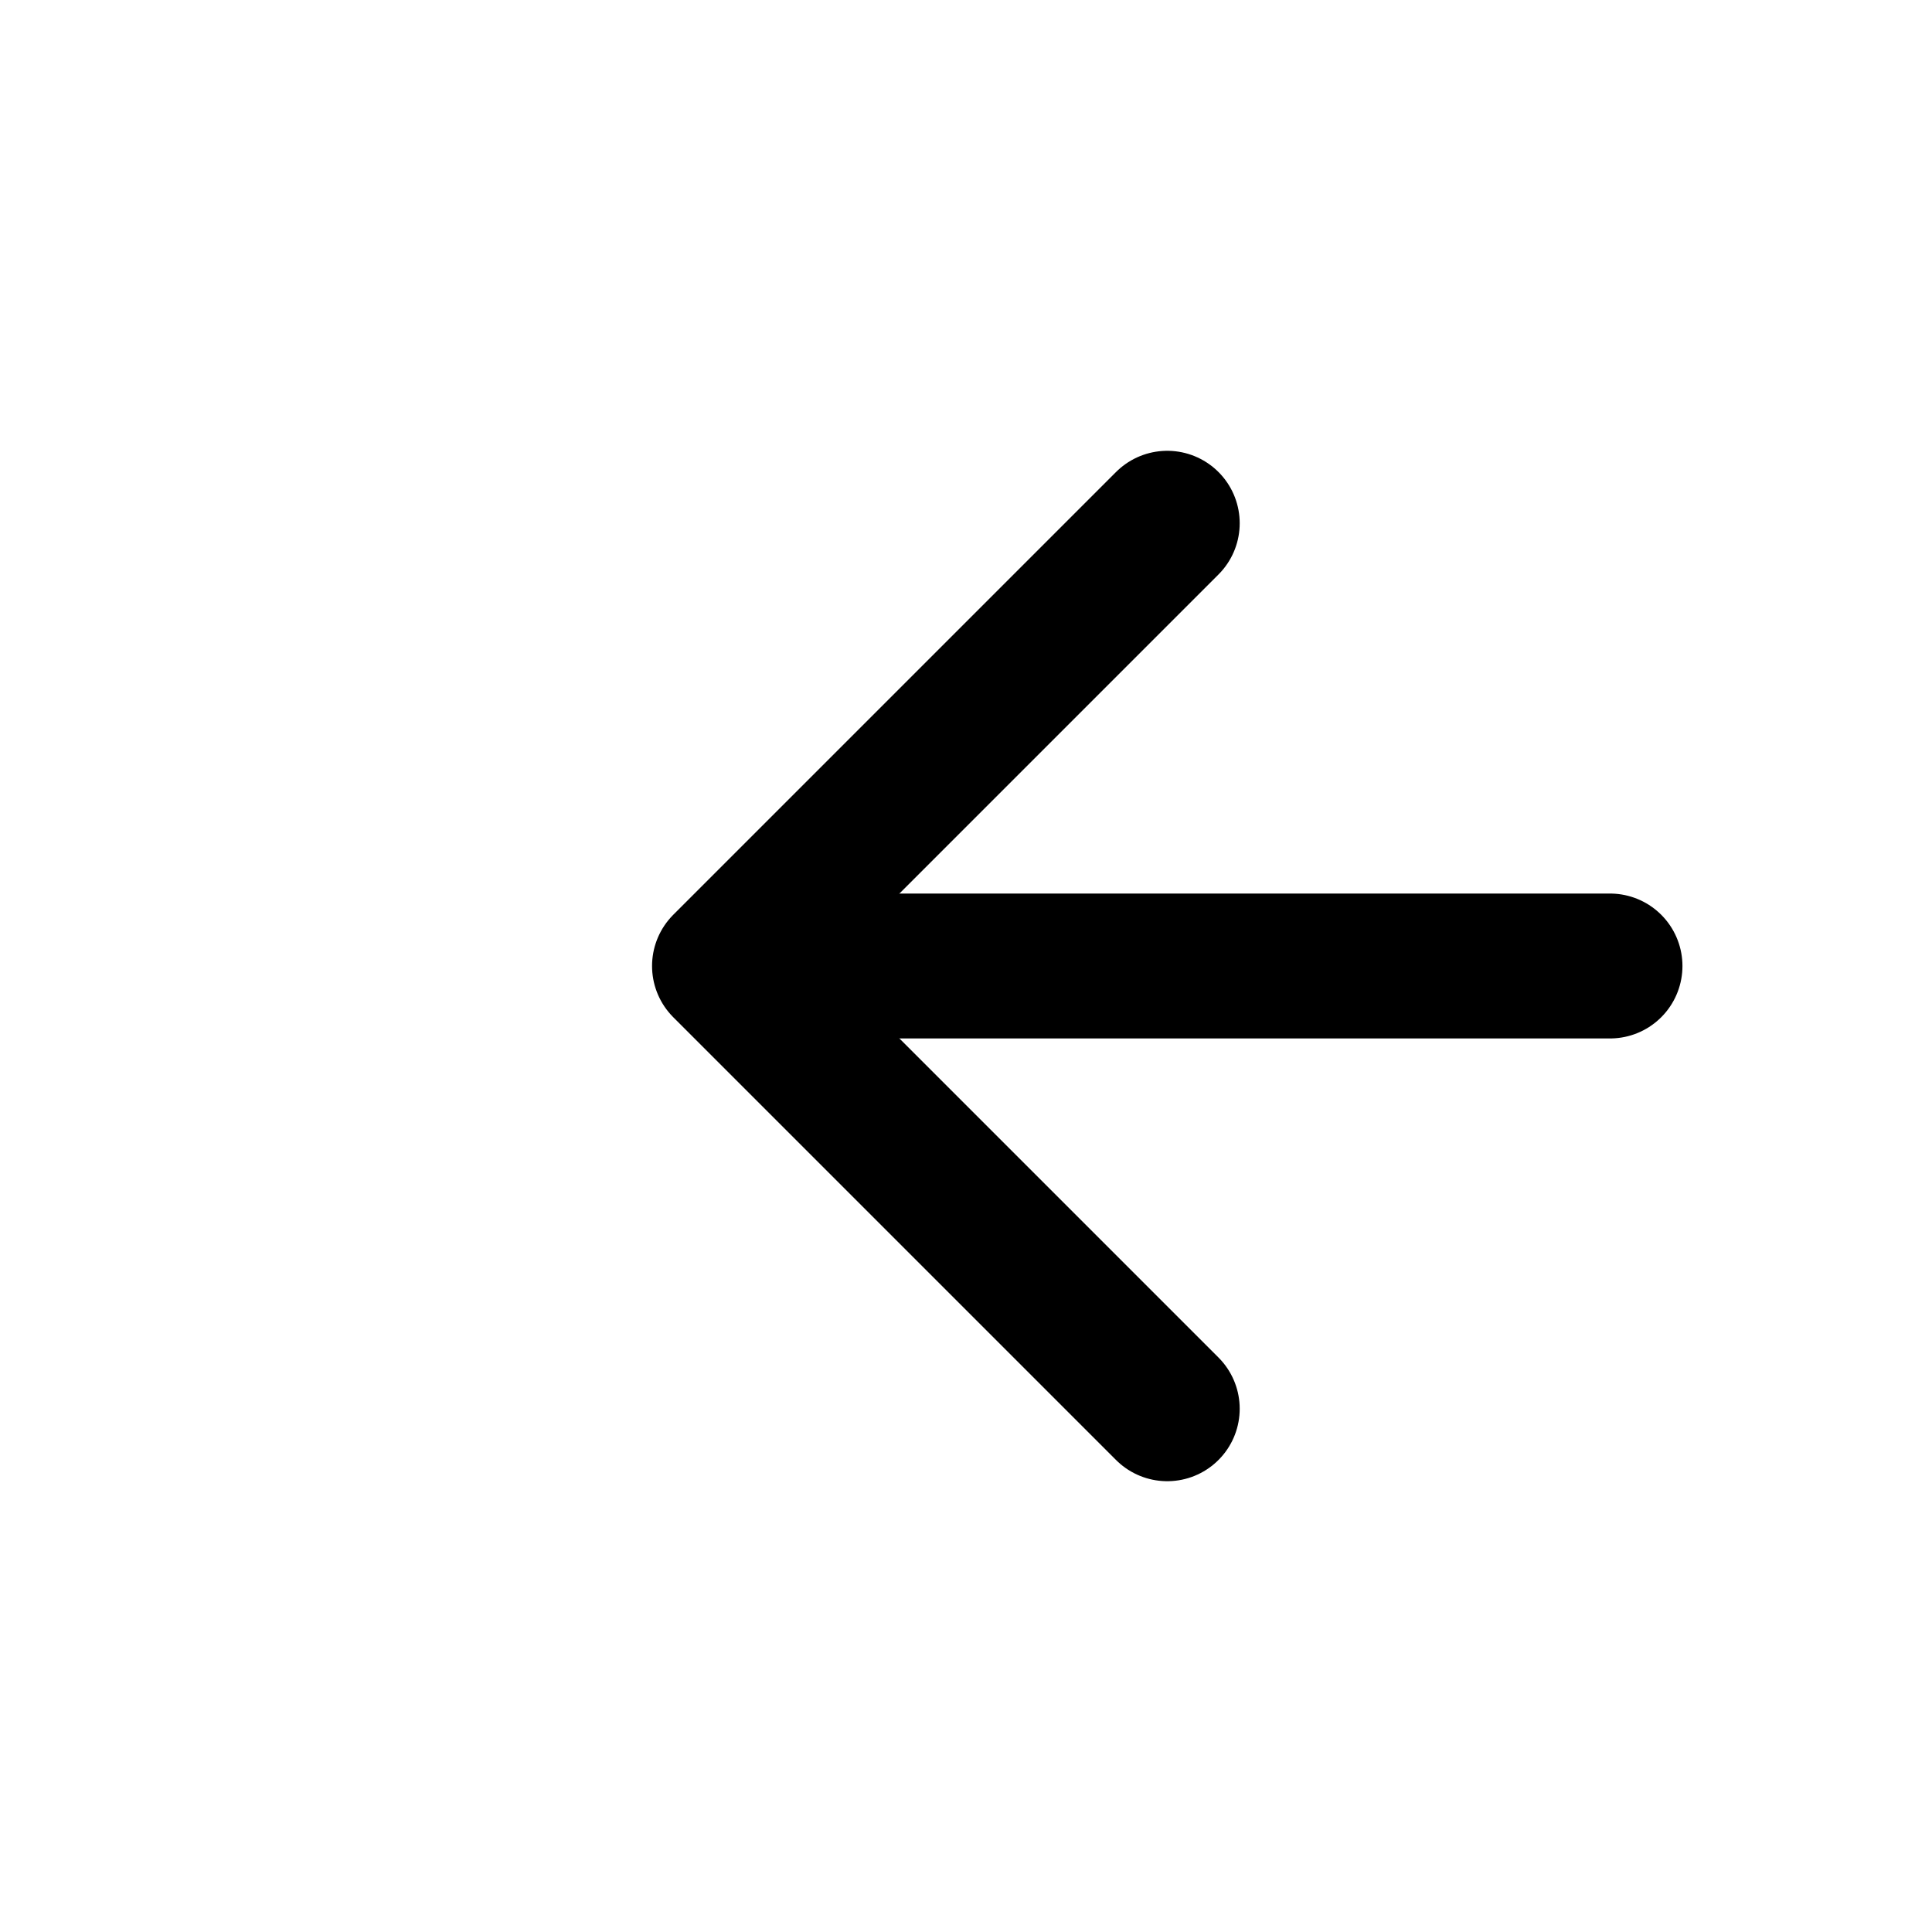
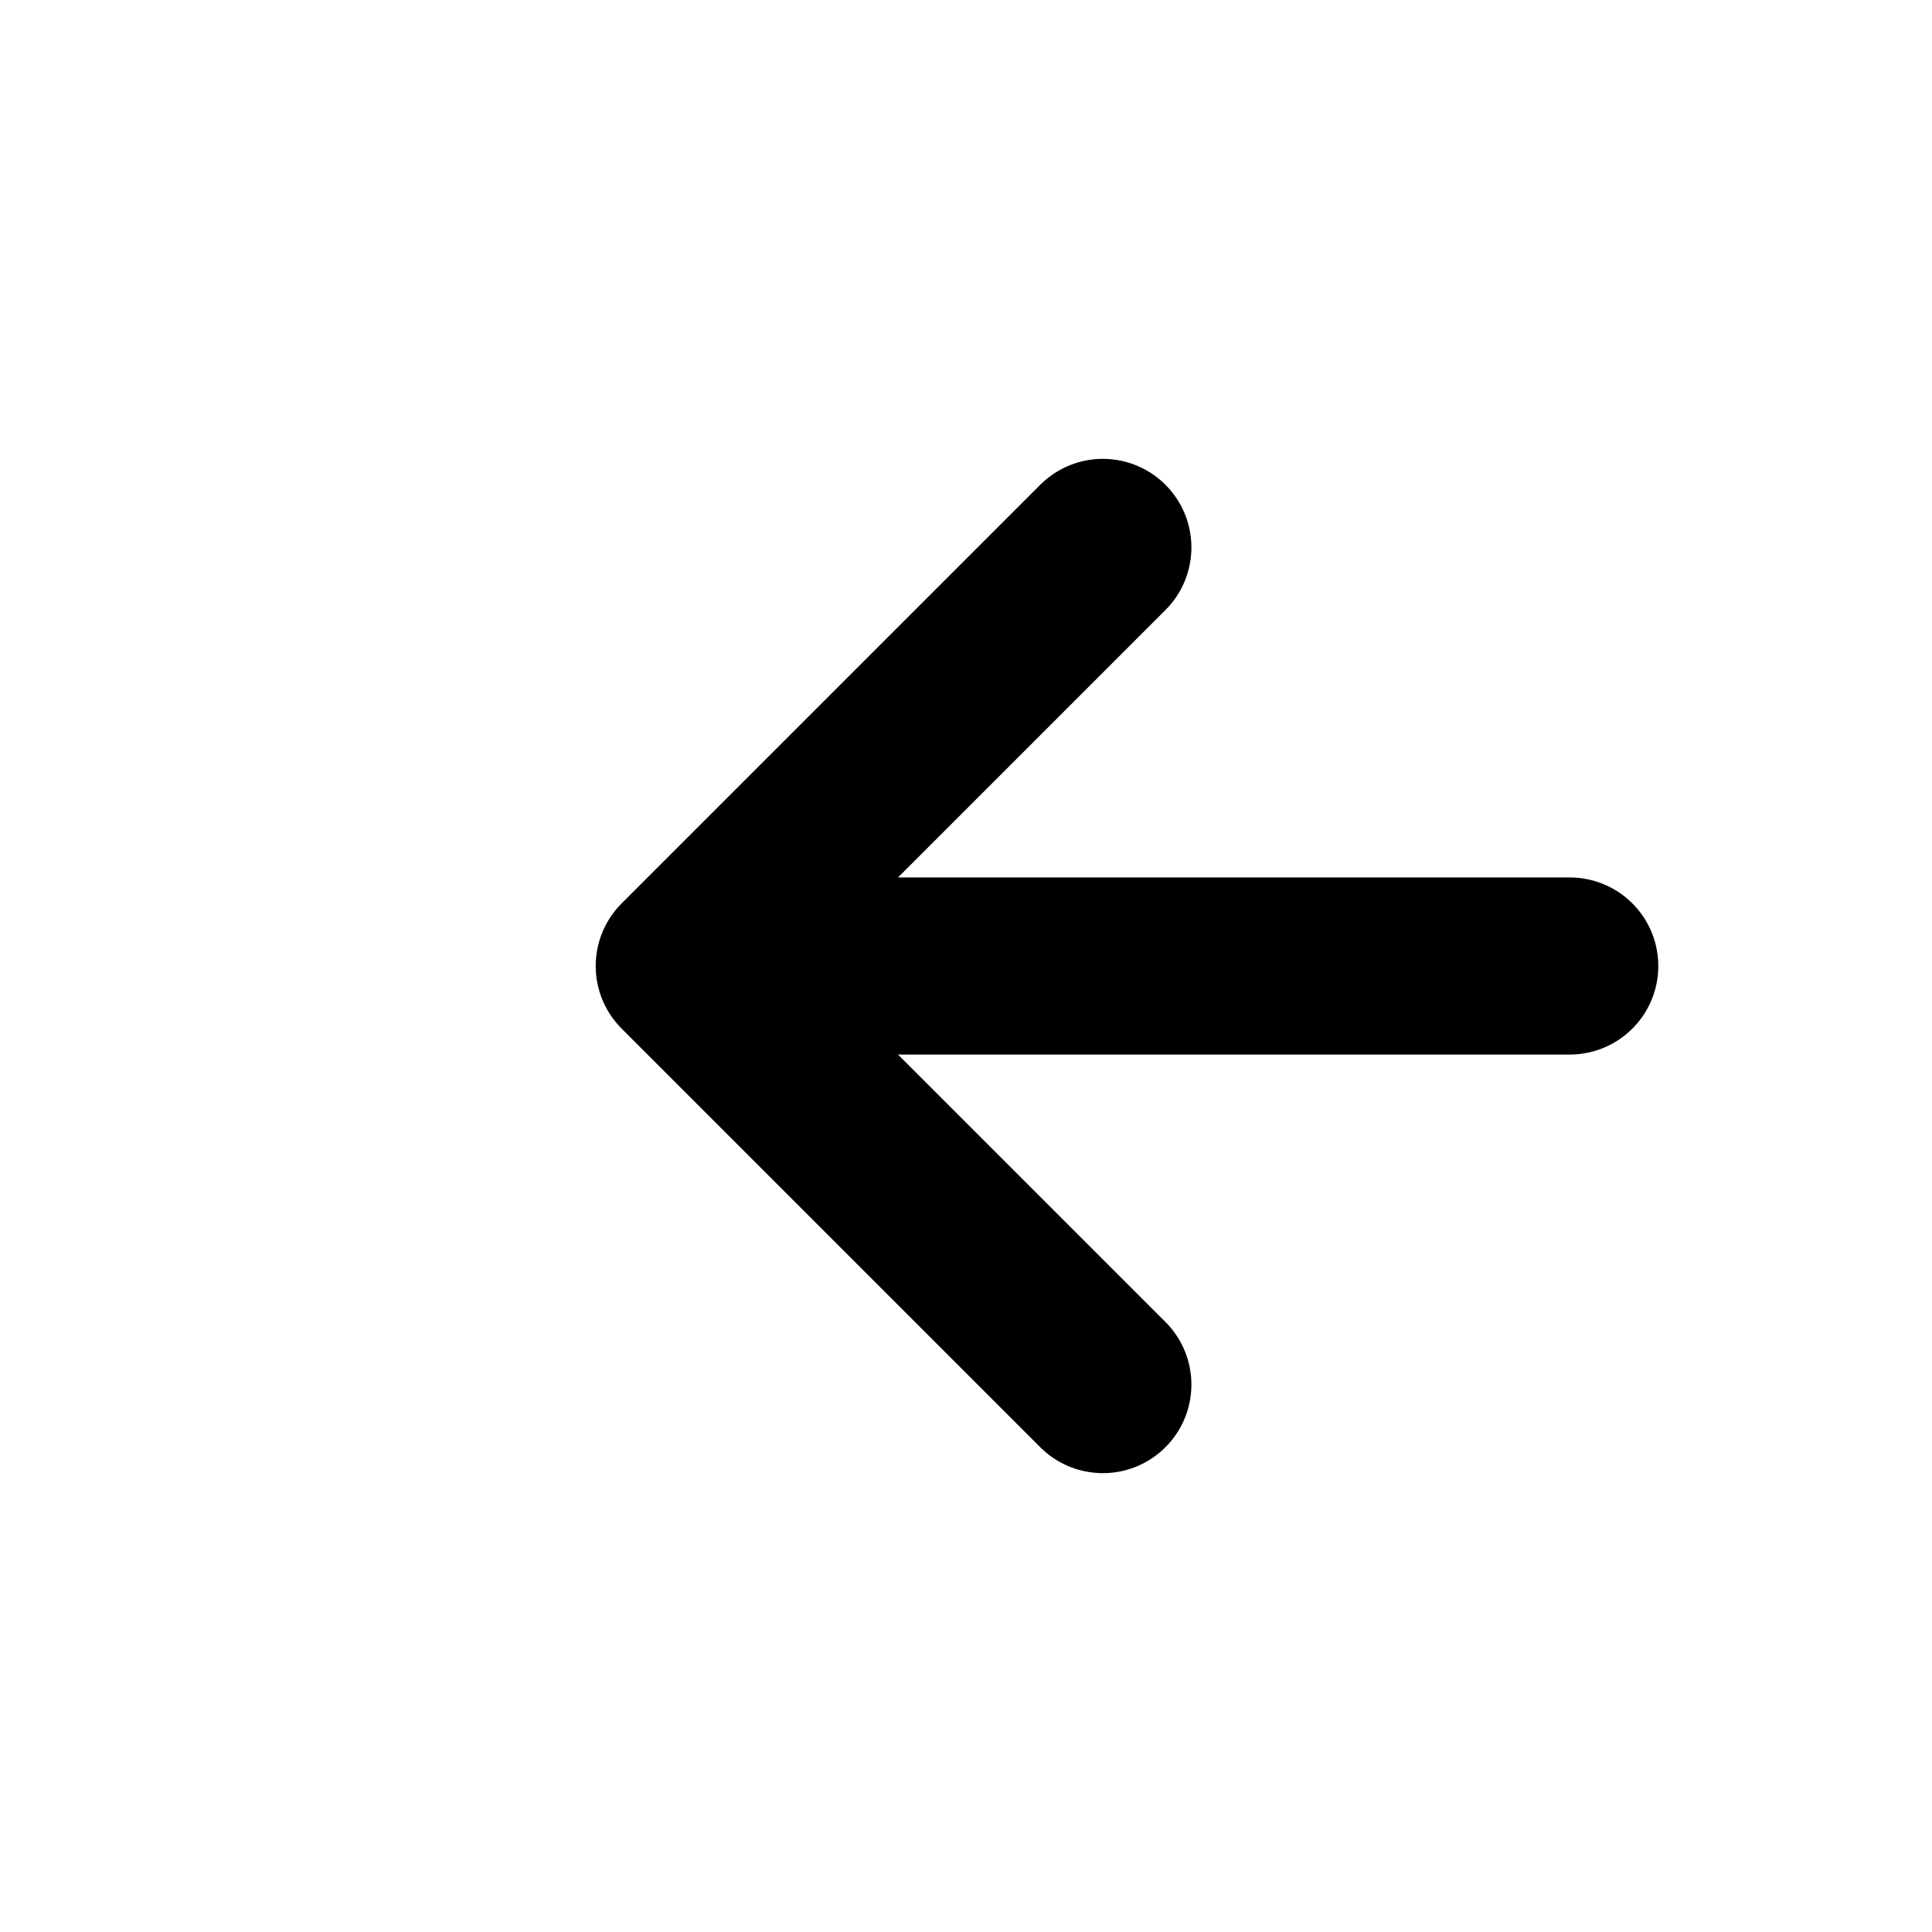
- <svg xmlns="http://www.w3.org/2000/svg" width="24" height="24" viewBox="0 0 24 24" fill="none" stroke="#000000" stroke-width="1.8" stroke-linecap="round" stroke-linejoin="round">
-   <path d="M14.5 6.5 9 12l5.5 5.5" />
-   <path d="M9.5 12H20" />
+ <svg xmlns="http://www.w3.org/2000/svg" width="24" height="24" viewBox="0 0 24 24" fill="none" stroke="#000000" stroke-width="2.2" stroke-linecap="round" stroke-linejoin="round">
+   <path d="M13.7 6.8 8.5 12l5.2 5.2" />
+   <path d="M9.2 12h10.3" />
</svg>
